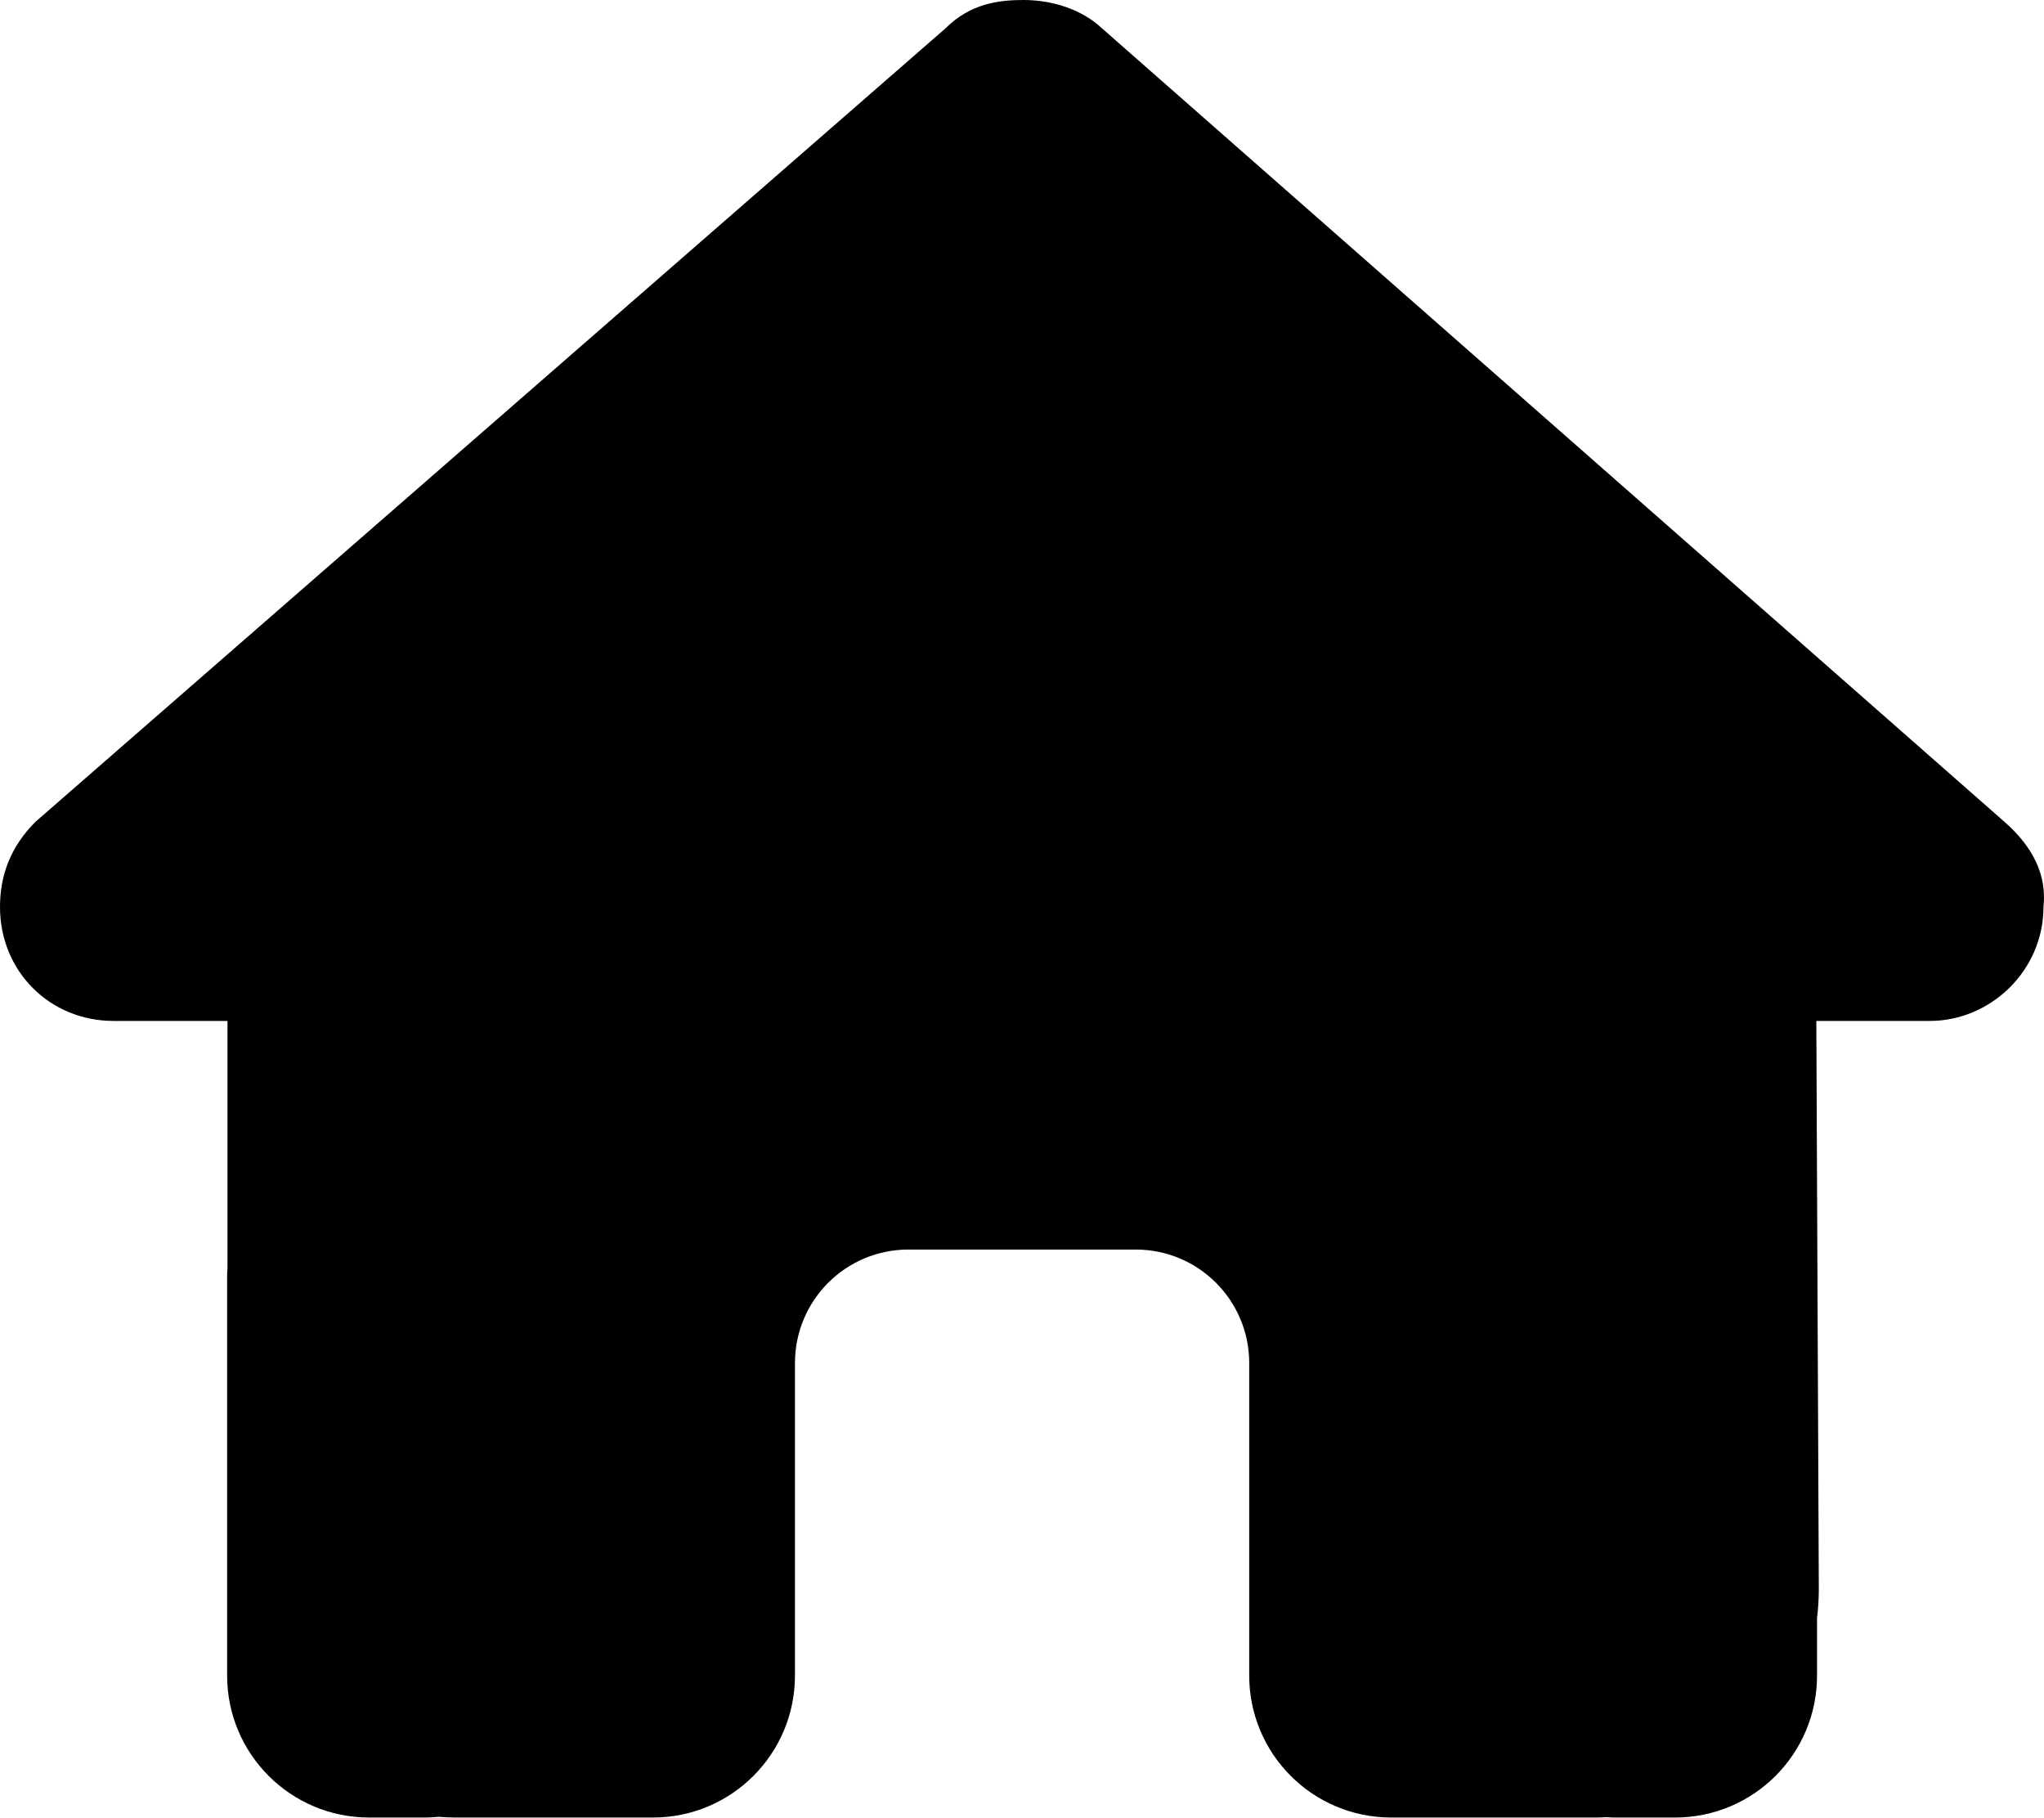
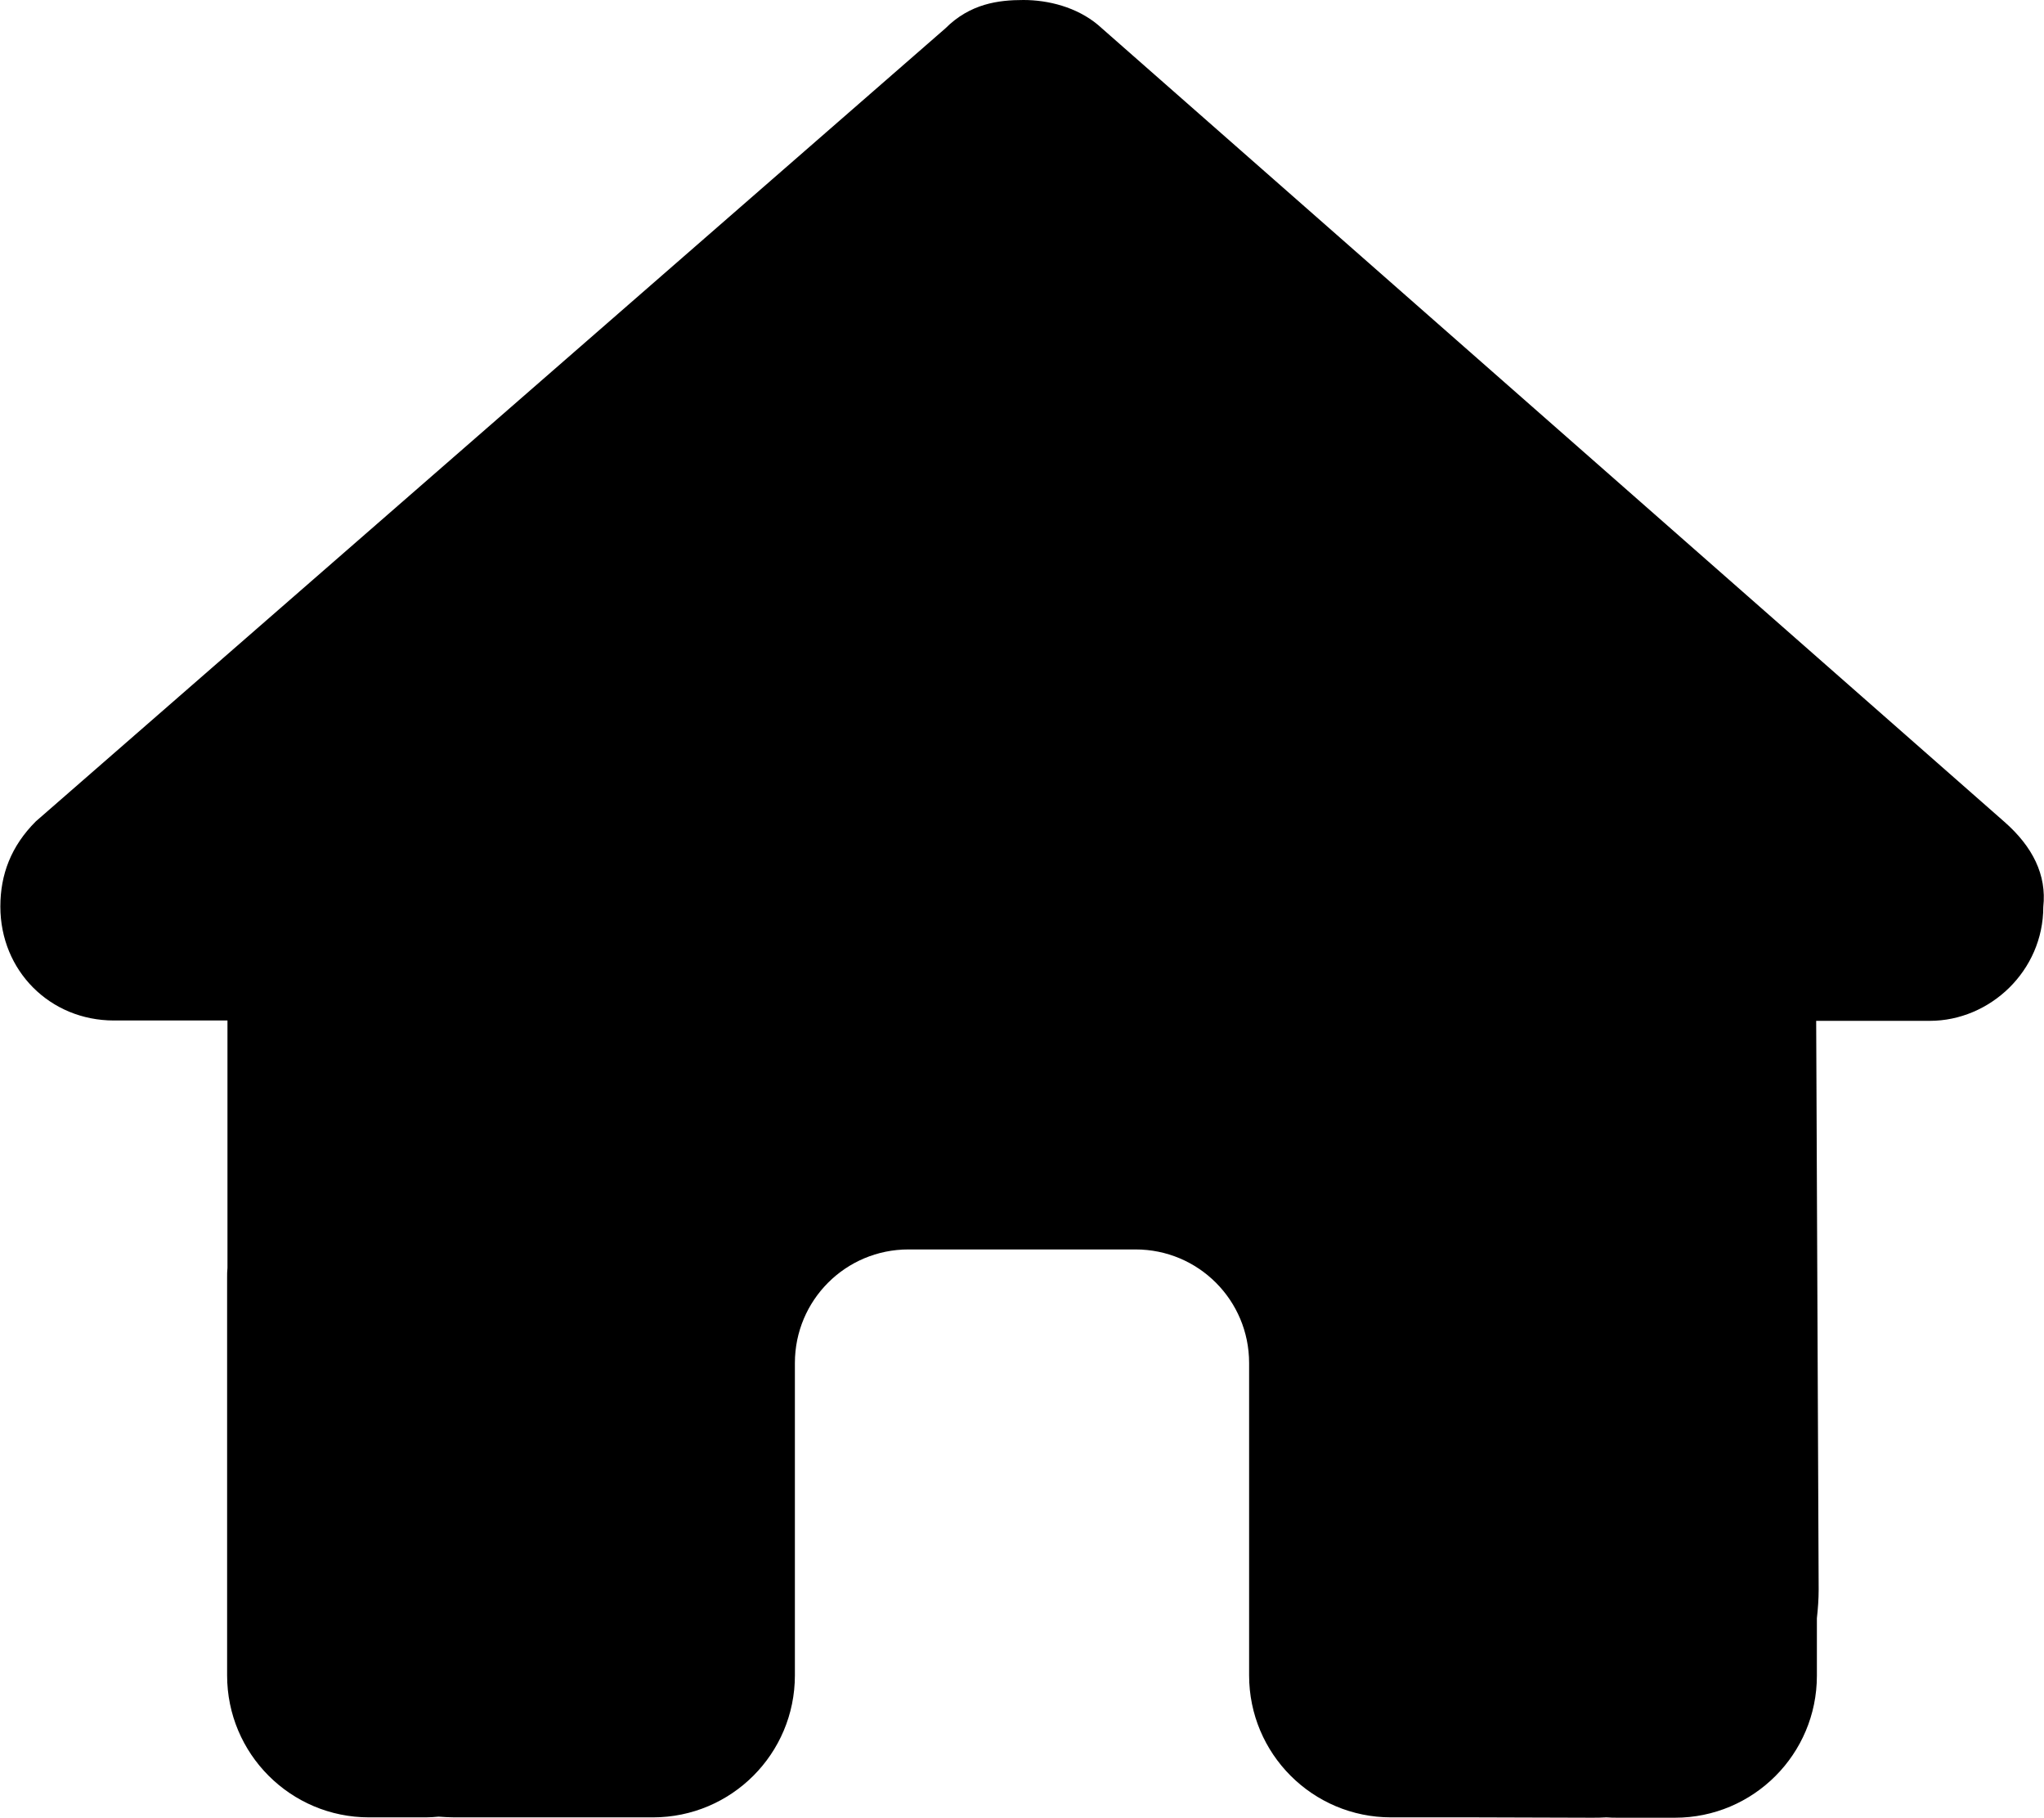
- <svg xmlns="http://www.w3.org/2000/svg" viewBox="-3.0517578125e-05 -448.0 575.951 512.0">
-   <path d="M575.8 -192.5C575.8 -174.5 560.8 -160.4 543.8 -160.4H511.8L512.5 -0.2C512.5 2.5 512.3 5.2 512.0 7.9V24.0C512.0 46.1 494.1 64.0 472.0 64.0H456.0C454.9 64.0 453.8 64.0 452.7 63.9C451.3 64.0 449.9 64.0 448.5 64.0H416.0H392.0C369.9 64.0 352.0 46.1 352.0 24.0V0.0V-64.0C352.0 -81.7 337.7 -96.0 320.0 -96.0H256.0C238.3 -96.0 224.0 -81.7 224.0 -64.0V0.0V24.0C224.0 46.1 206.1 64.0 184.0 64.0H160.0H128.1C126.6 64.0 125.1 63.9 123.6 63.8C122.4 63.9 121.2 64.0 120.0 64.0H104C81.9 64.0 64 46.1 64 24.0V-88.0C64 -88.9 64 -89.9 64.1 -90.8V-160.4H32C14 -160.4 -3.0517578125e-05 -174.4 -3.0517578125e-05 -192.5C-3.0517578125e-05 -201.5 3 -209.5 10 -216.5L266.4 -440.0C273.4 -447.0 281.4 -448.0 288.4 -448.0C295.4 -448.0 303.4 -446.0 309.4 -441.0L564.8 -216.5C572.8 -209.5 576.8 -201.5 575.8 -192.5Z" />
+ <svg xmlns="http://www.w3.org/2000/svg" viewBox="0 0 576 512">
+   <path d="M575.8 255.5c0 18-15 32.1-32 32.1l-32 0 .7 160.2c0 2.7-.2 5.4-.5 8.1l0 16.2c0 22.1-17.9 40-40 40l-16 0c-1.1 0-2.2 0-3.3-.1c-1.4 .1-2.8 .1-4.2 .1L416 512l-24 0c-22.1 0-40-17.9-40-40l0-24 0-64c0-17.7-14.3-32-32-32l-64 0c-17.7 0-32 14.3-32 32l0 64 0 24c0 22.1-17.9 40-40 40l-24 0-31.9 0c-1.5 0-3-.1-4.5-.2c-1.2 .1-2.4 .2-3.6 .2l-16 0c-22.1 0-40-17.9-40-40l0-112c0-.9 0-1.9 .1-2.8l0-69.7-32 0c-18 0-32-14-32-32.1c0-9 3-17 10-24L266.4 8c7-7 15-8 22-8s15 2 21 7L564.8 231.5c8 7 12 15 11 24z" />
</svg>
